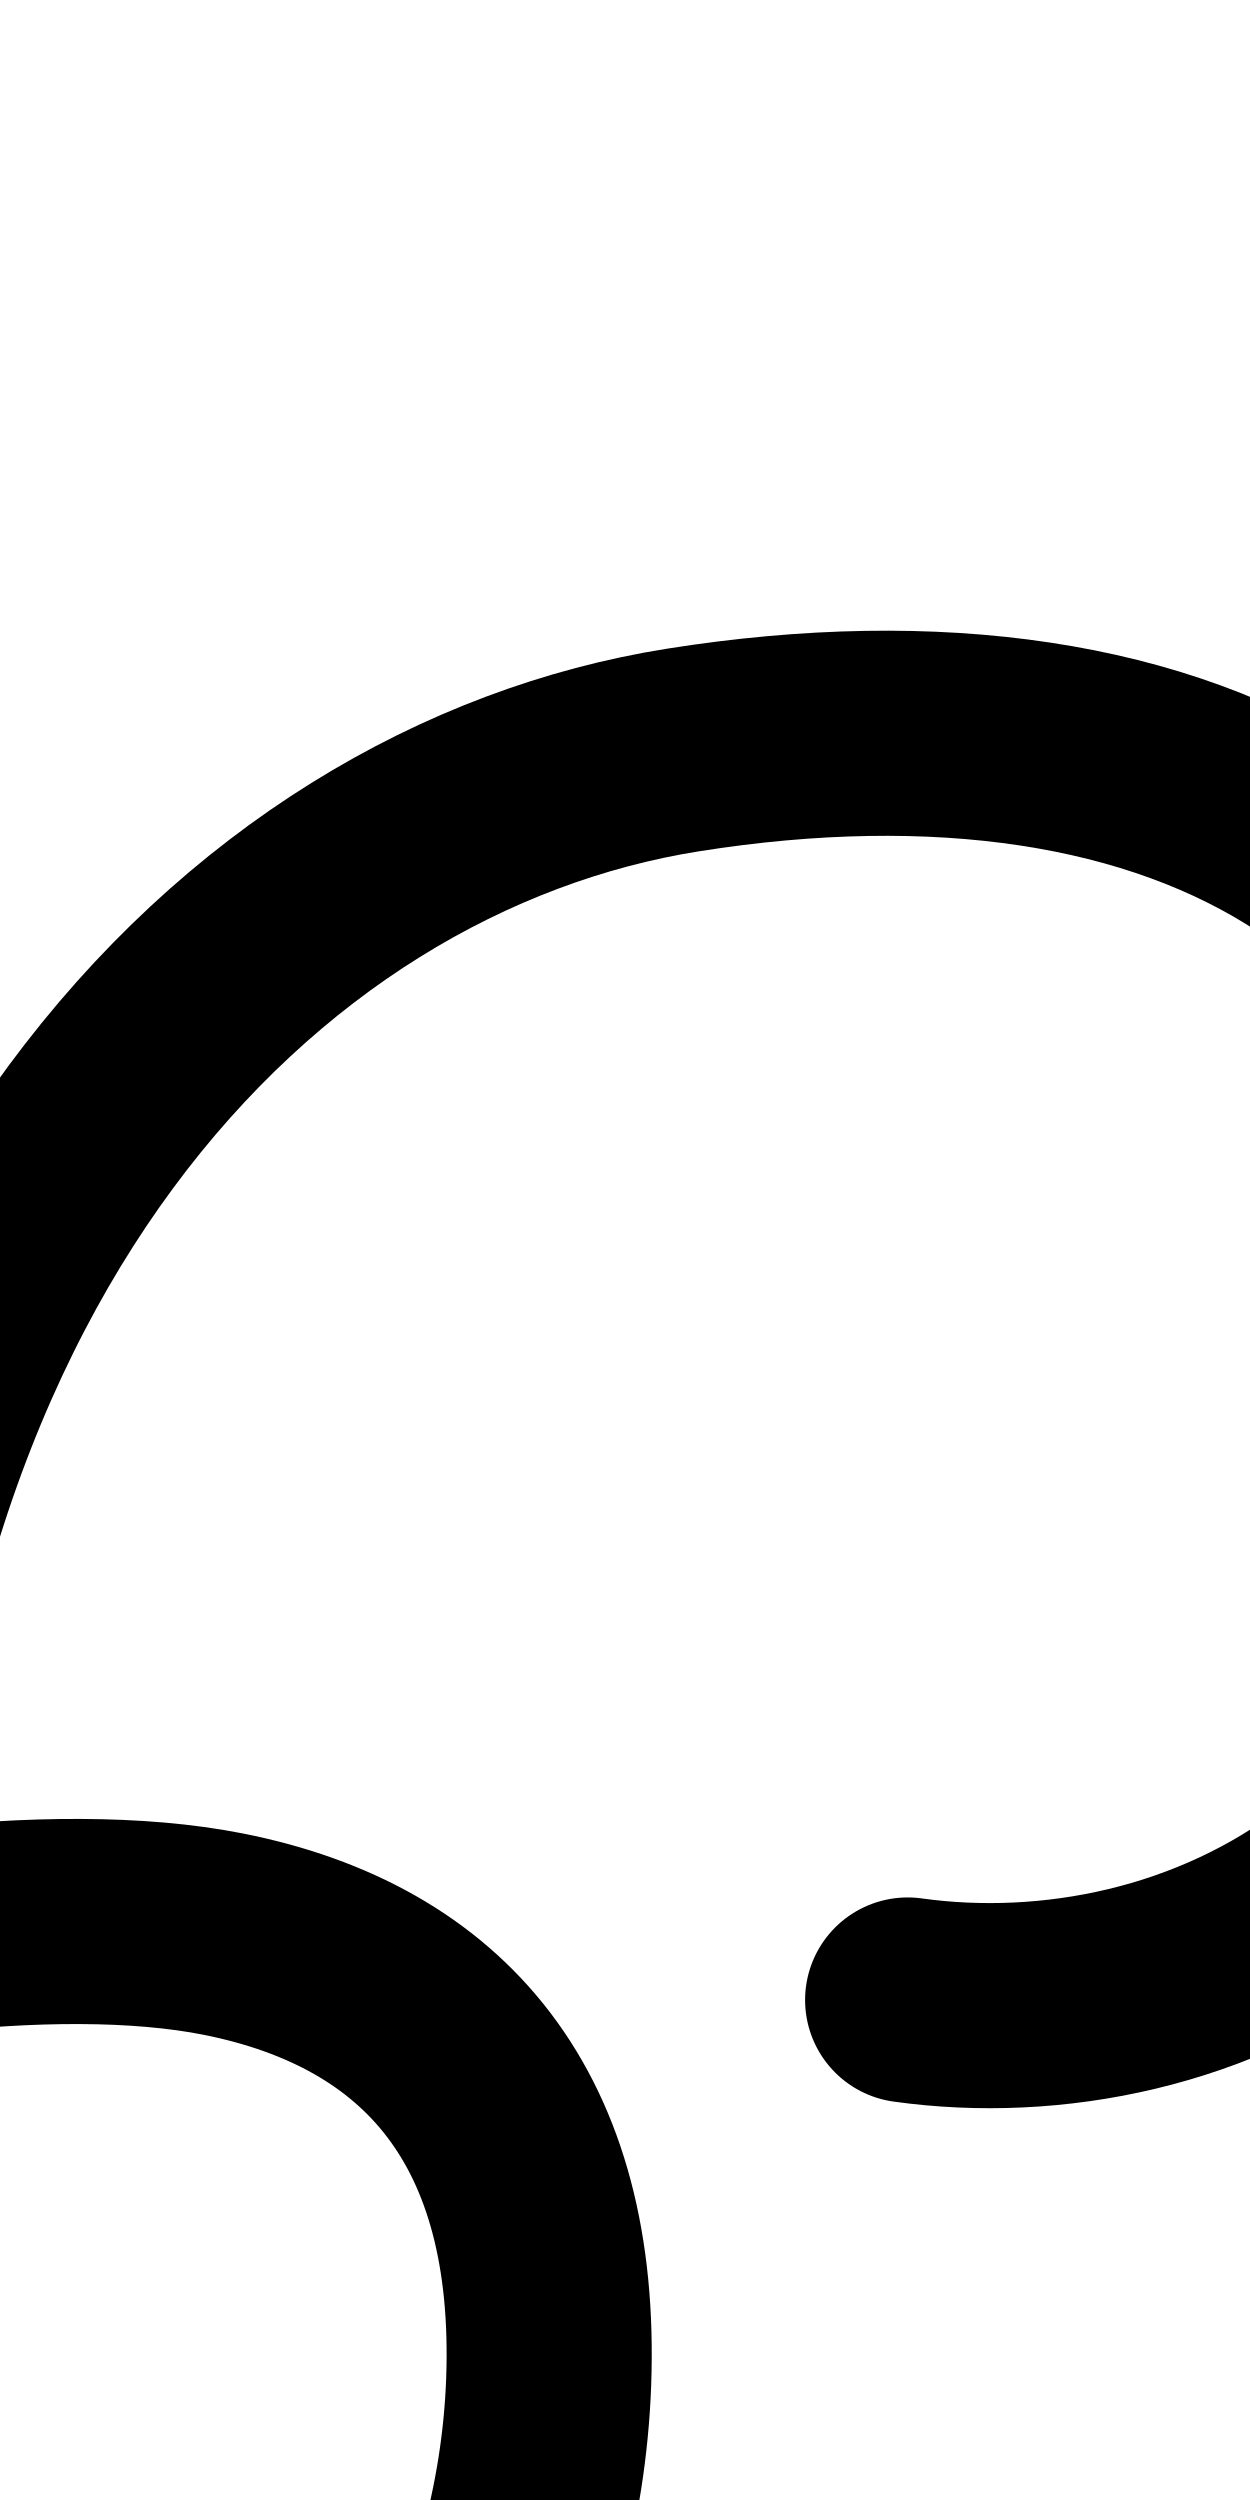
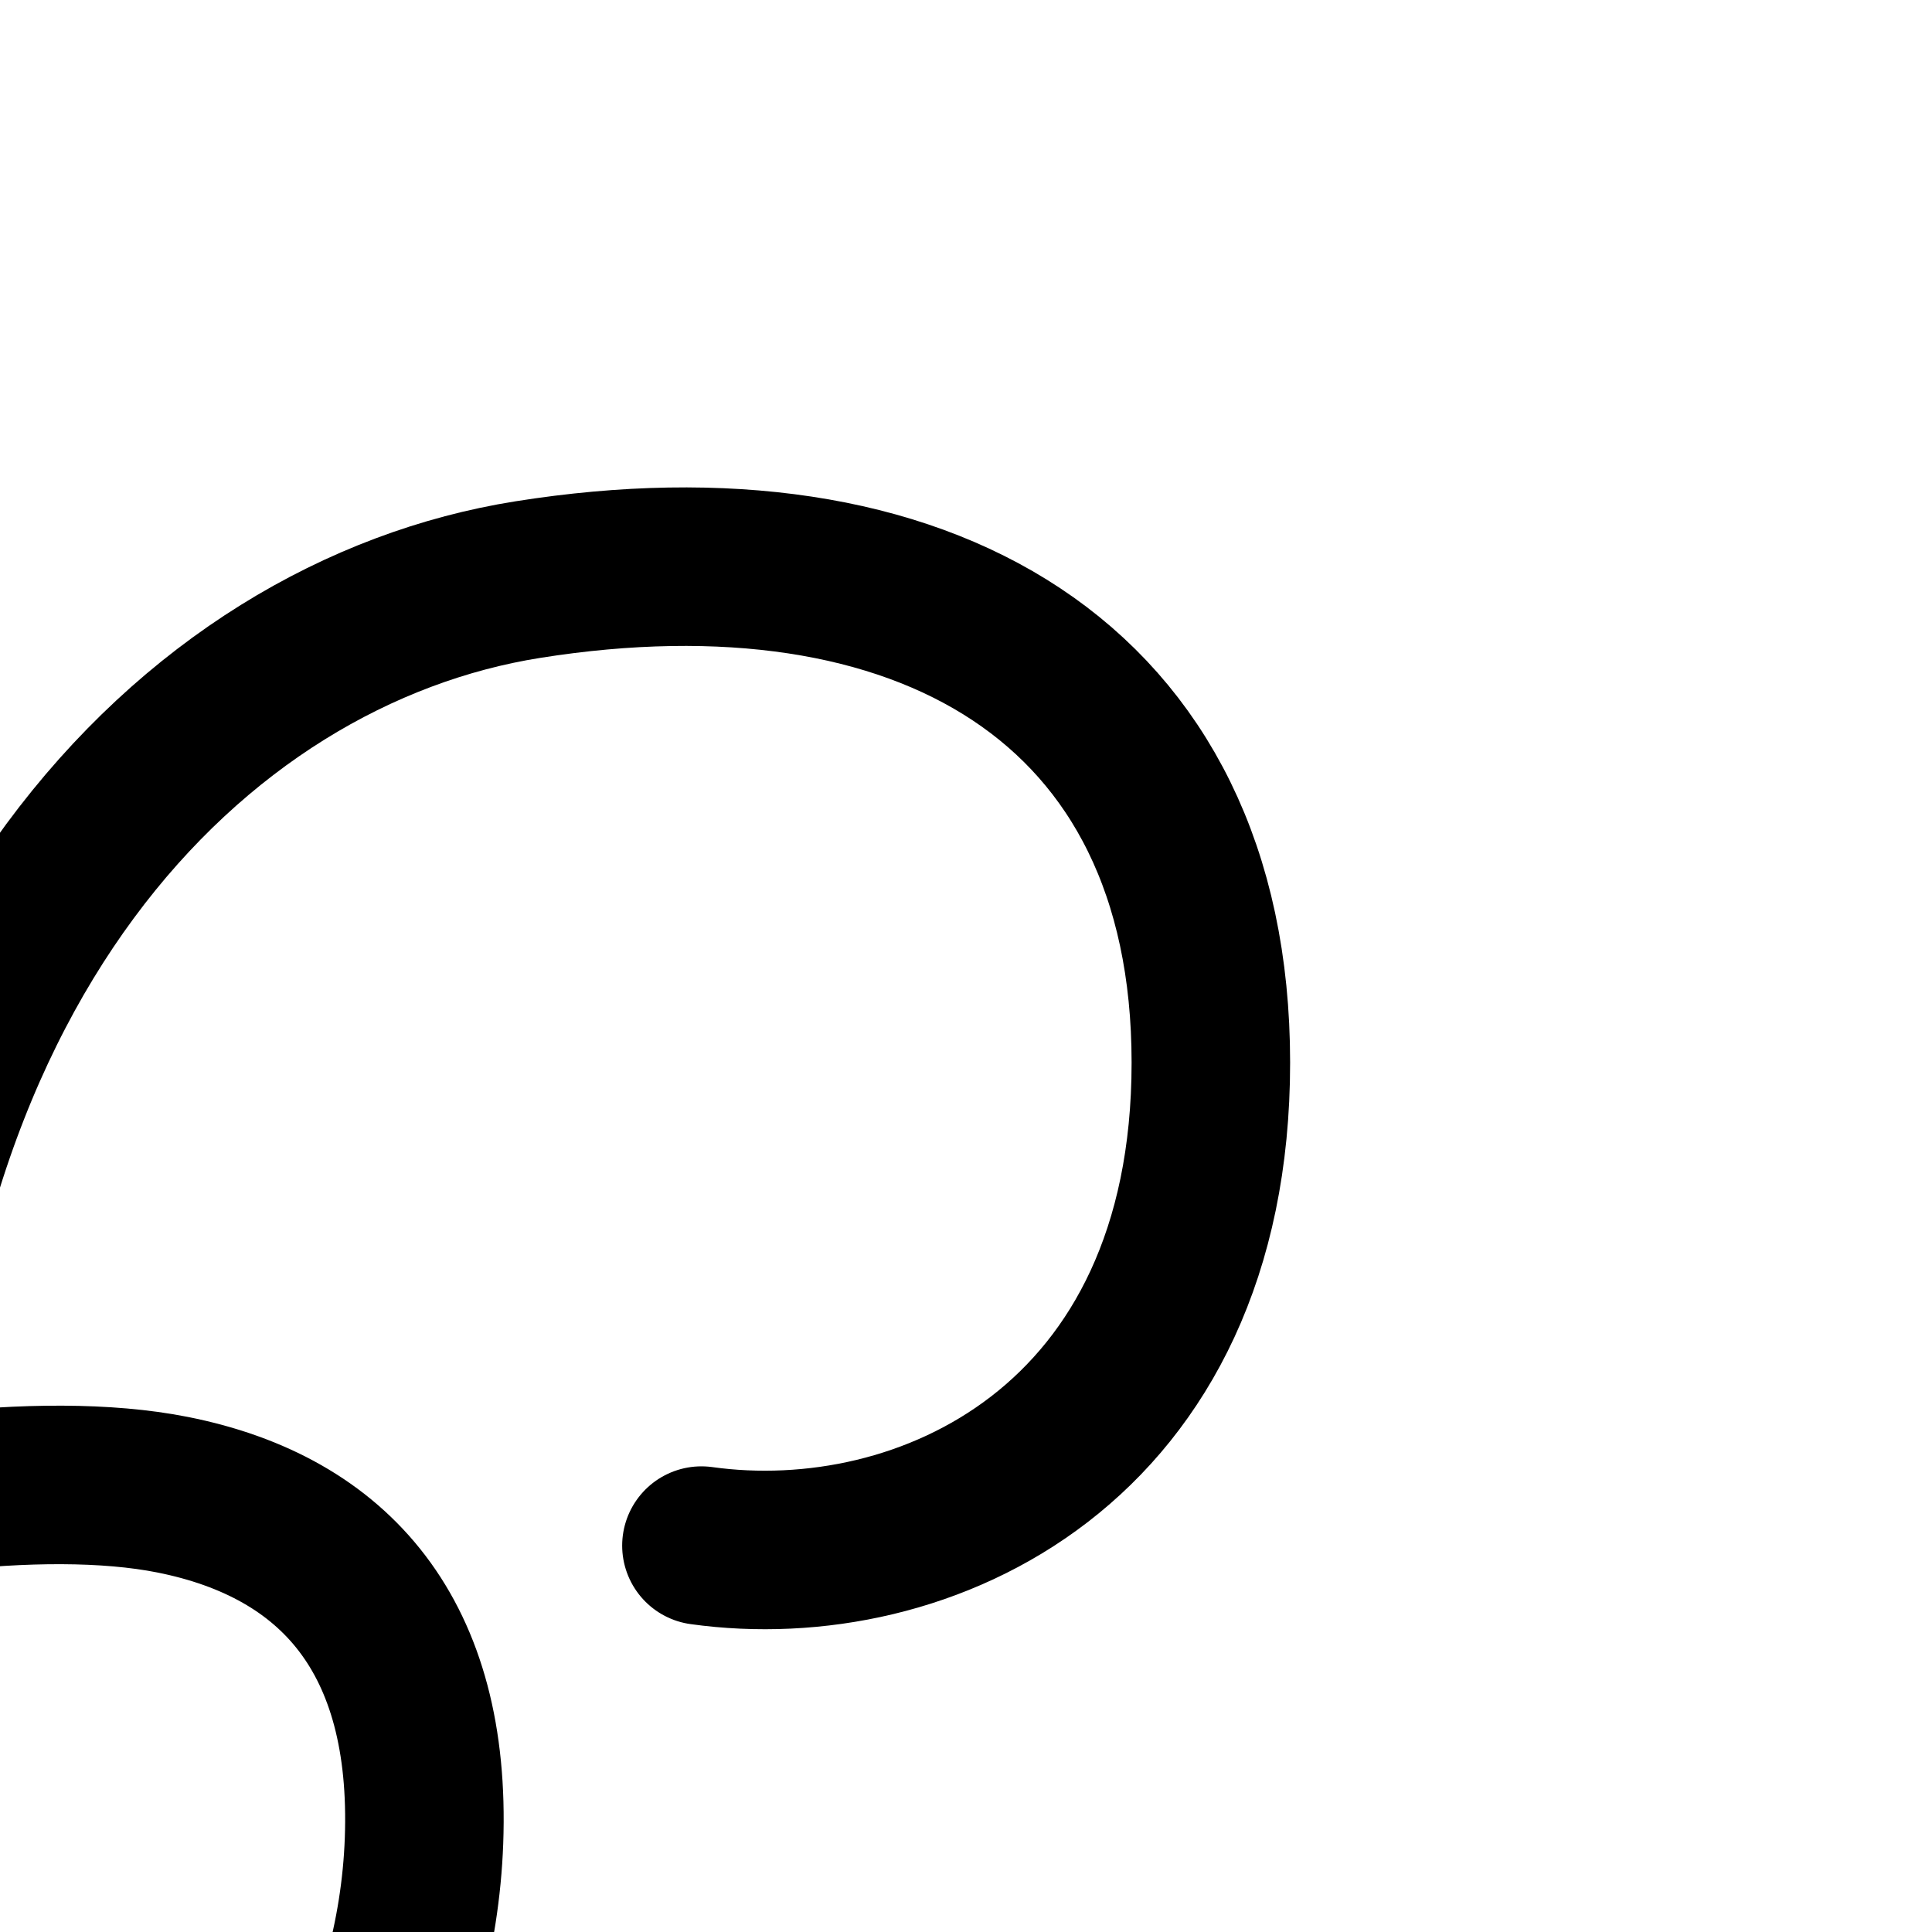
- <svg xmlns="http://www.w3.org/2000/svg" version="1.1" viewBox="-10 0 500 1000" id="svg2" width="500" height="1000">
+ <svg xmlns="http://www.w3.org/2000/svg" version="1.1" viewBox="-10 0 1000 1000" id="svg2" width="1000" height="1000">
  <defs id="defs10" />
  <g id="g4720" transform="matrix(1.0663,0,0,-1.0663,68.33568,1499.684)" style="opacity:0.451" />
  <g transform="matrix(1,0,0,-1,0,1418)" id="g4" />
  <g id="g4720-4" transform="matrix(1.0663,0,0,-1.0663,136.9952,1604.197)" style="opacity:0.451" />
  <g transform="matrix(1,0,0,-1,68.65956,1522.513)" id="g4-5" />
  <path style="fill:none;fill-rule:evenodd;stroke:#000000;stroke-width:82.051;stroke-linecap:round;stroke-linejoin:round;stroke-miterlimit:4;stroke-dasharray:none;stroke-opacity:1" d="m 353.06,800 c 114.937,16.047 263.677,-51.867 263.677,-250 0,-198.133 -150.653,-282.203 -353.529,-250 -173.586,27.554 -343.698,200.472 -343.698,523.012 0,182.754 76.99,311.56 144.98,379.551 89.854,-51.877 141.421,-151.704 144.98,-249.804 3.82,-105.284 -45.559,-162.273 -130.117,-179.096 -68.035,-13.536 -174.415,1.689 -252.803,26.336" id="path4732-1-2" />
</svg>
